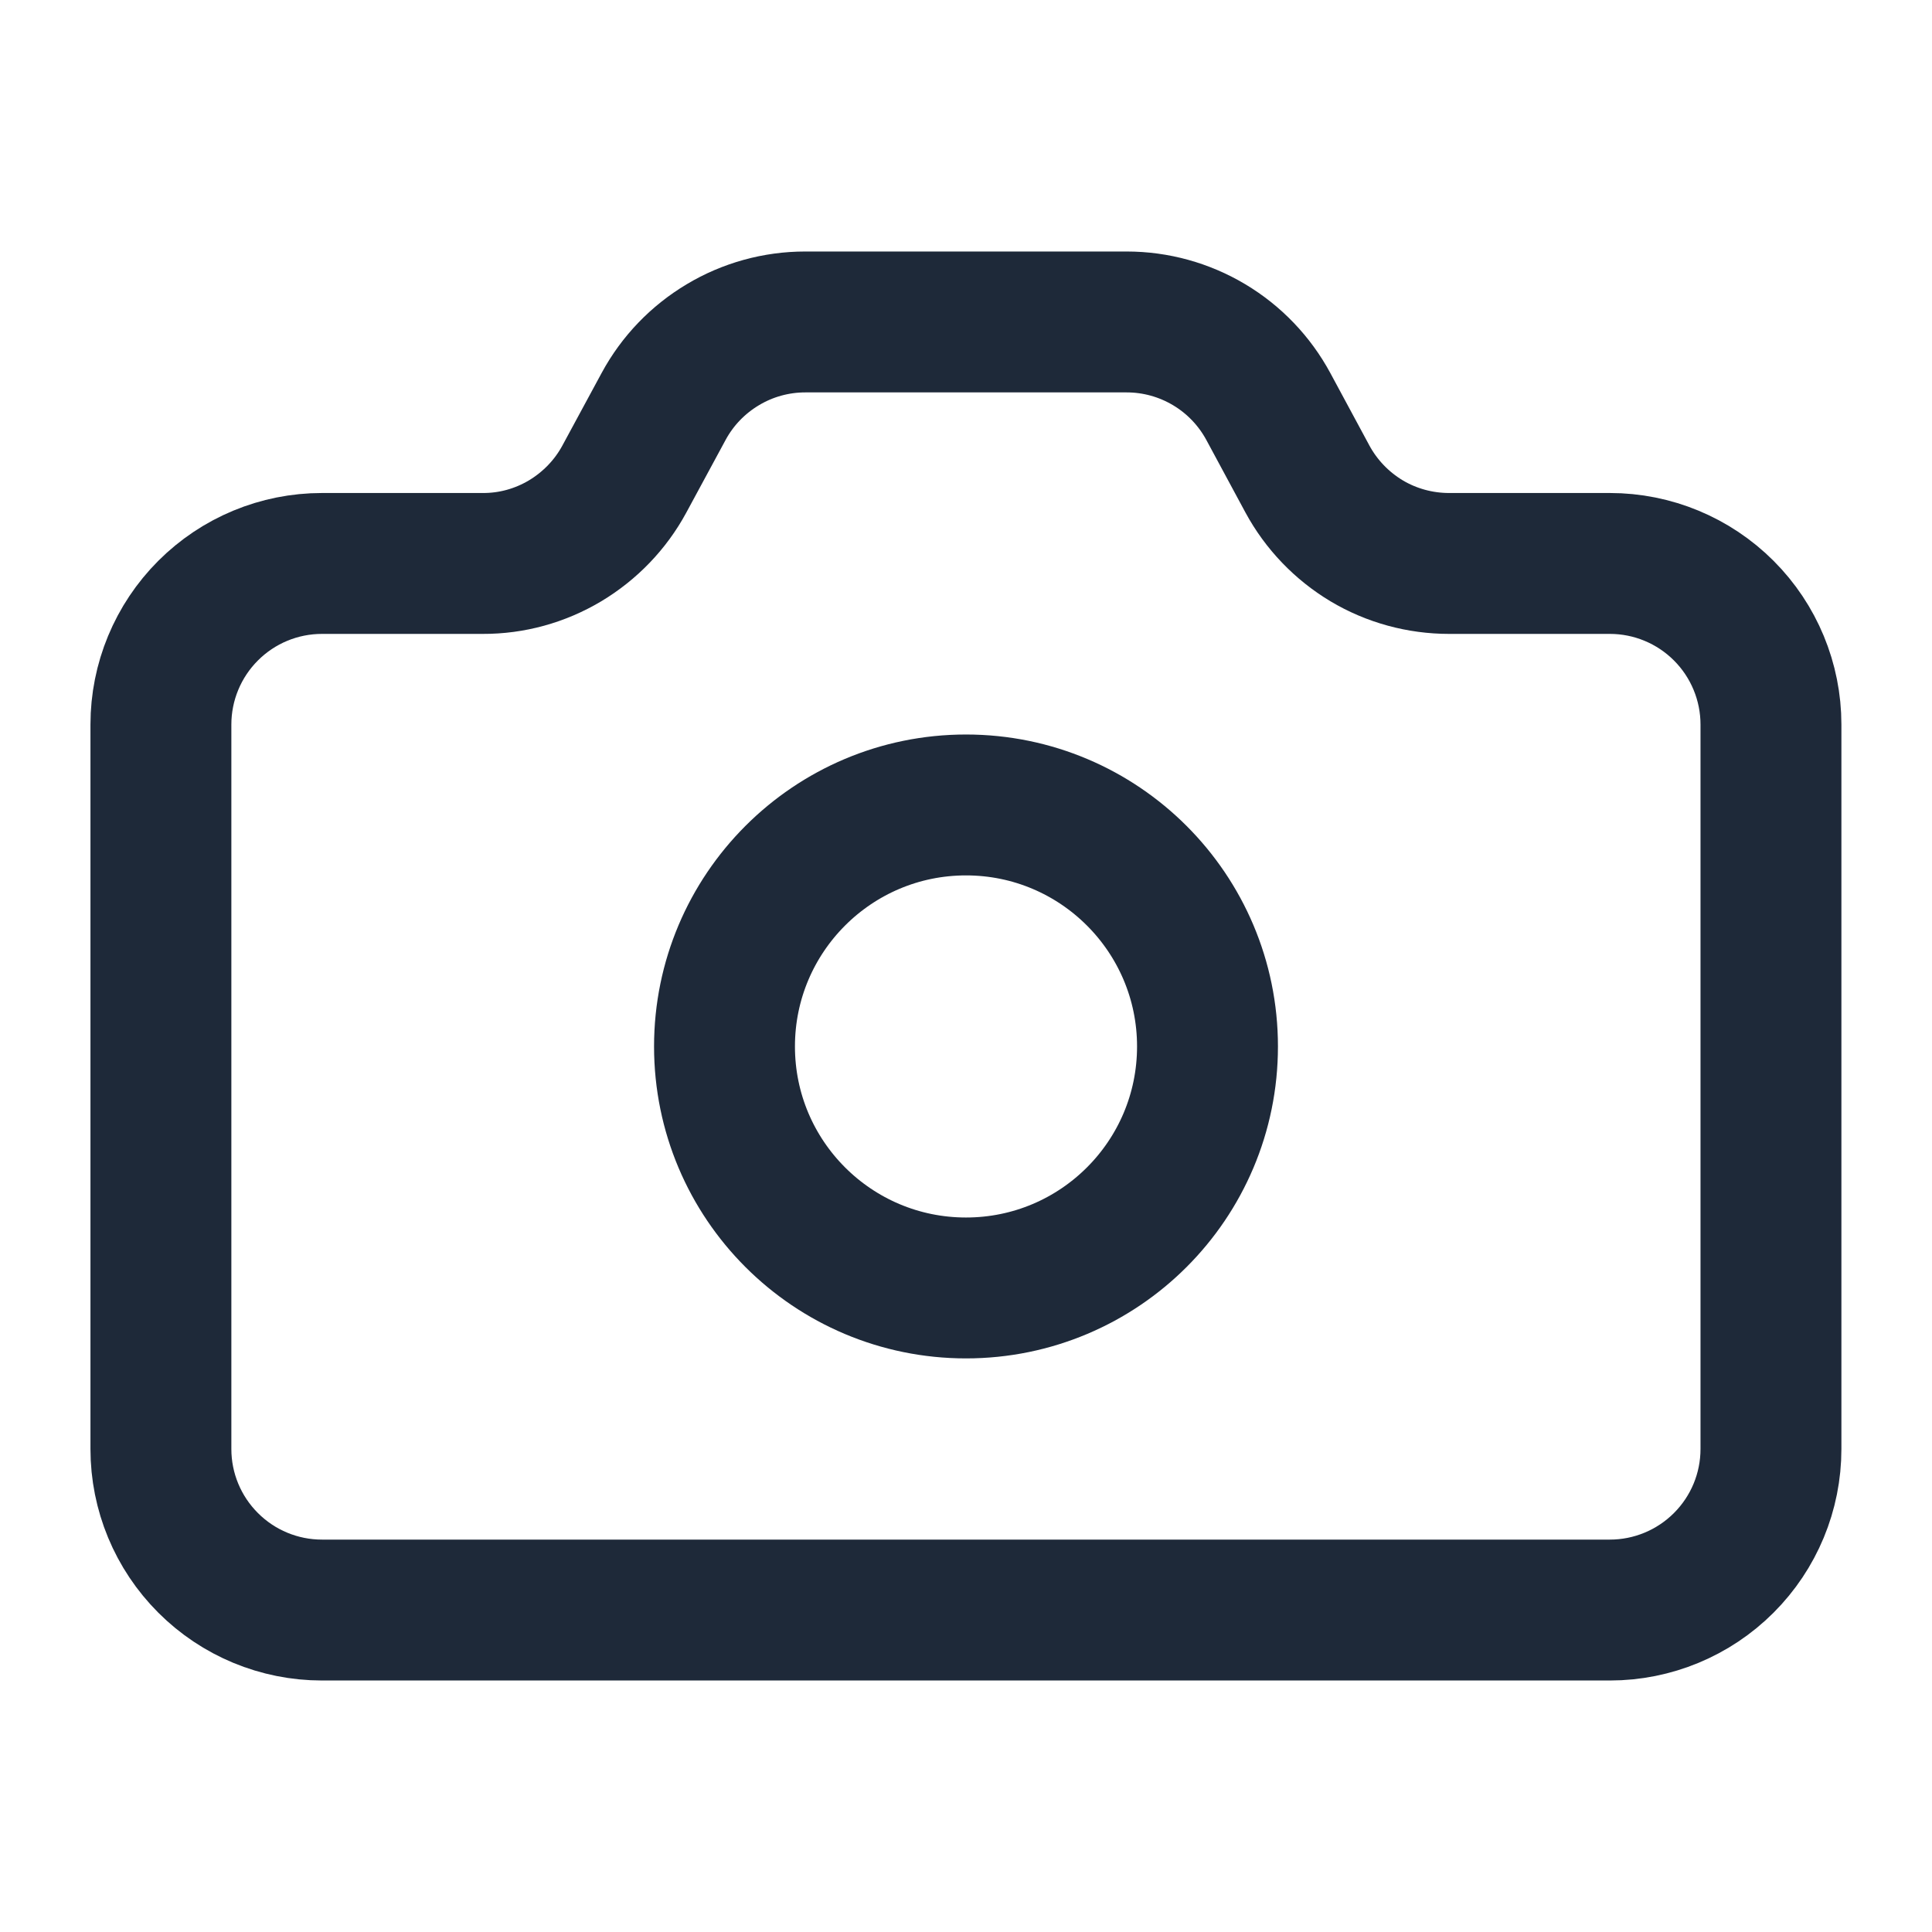
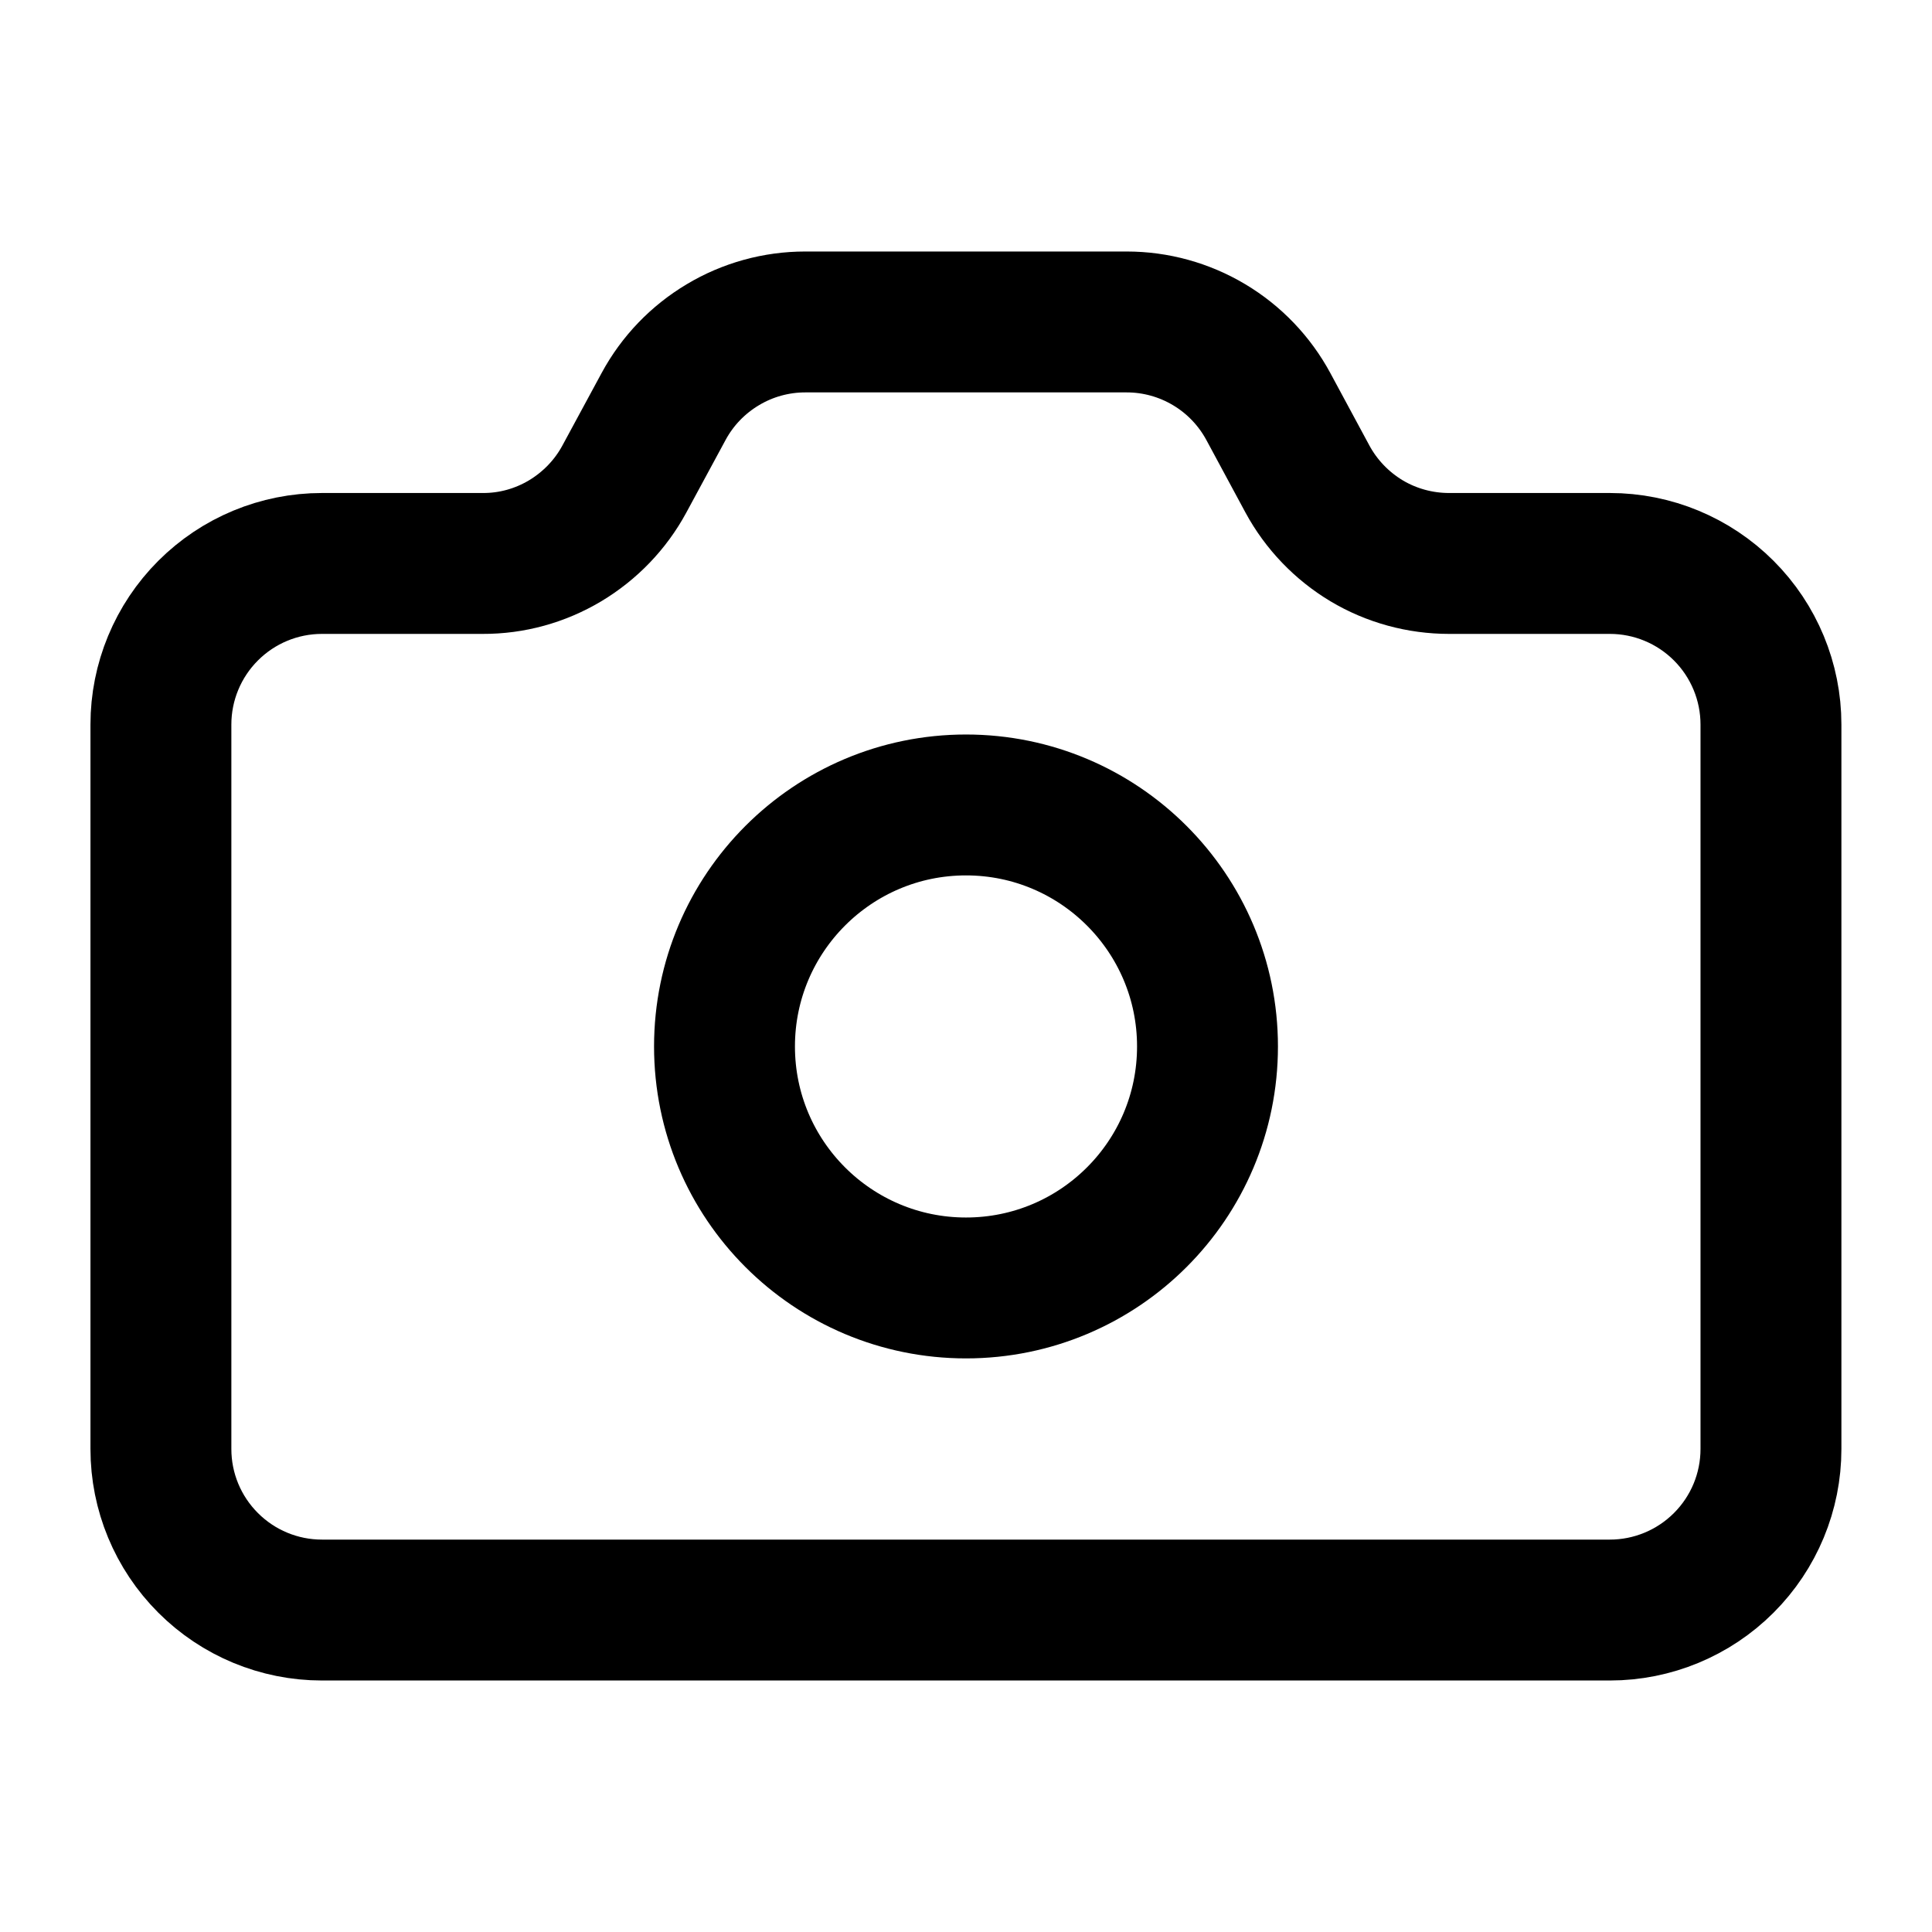
<svg xmlns="http://www.w3.org/2000/svg" viewBox="0 0 14 14" fill="none">
-   <path d="M8.164 2.333C8.375 2.333 8.581 2.39 8.762 2.498C8.943 2.606 9.091 2.761 9.191 2.946L9.474 3.471C9.574 3.656 9.723 3.811 9.903 3.919C10.084 4.027 10.291 4.083 10.501 4.083H11.666C11.975 4.083 12.272 4.206 12.491 4.425C12.71 4.644 12.833 4.941 12.833 5.25V10.5C12.833 10.81 12.71 11.106 12.491 11.325C12.272 11.544 11.975 11.667 11.666 11.667H2.333C2.023 11.667 1.727 11.544 1.508 11.325C1.289 11.106 1.166 10.81 1.166 10.5V5.25C1.166 4.941 1.289 4.644 1.508 4.425C1.727 4.206 2.023 4.083 2.333 4.083H3.498C3.708 4.084 3.914 4.027 4.095 3.919C4.275 3.811 4.424 3.657 4.524 3.472L4.809 2.945C4.909 2.76 5.057 2.606 5.238 2.498C5.418 2.39 5.625 2.333 5.835 2.333H8.164Z" stroke="#1E2939" stroke-width="1.021" stroke-linecap="round" stroke-linejoin="round" />
-   <path d="M7 9.333C7.966 9.333 8.75 8.55 8.75 7.583C8.75 6.617 7.966 5.833 7 5.833C6.034 5.833 5.25 6.617 5.25 7.583C5.25 8.55 6.034 9.333 7 9.333Z" stroke="#1E2939" stroke-width="1.021" stroke-linecap="round" stroke-linejoin="round" />
+   <path d="M8.164 2.333C8.375 2.333 8.581 2.39 8.762 2.498C8.943 2.606 9.091 2.761 9.191 2.946L9.474 3.471C9.574 3.656 9.723 3.811 9.903 3.919C10.084 4.027 10.291 4.083 10.501 4.083H11.666C11.975 4.083 12.272 4.206 12.491 4.425C12.71 4.644 12.833 4.941 12.833 5.25V10.5C12.833 10.81 12.71 11.106 12.491 11.325C12.272 11.544 11.975 11.667 11.666 11.667H2.333C2.023 11.667 1.727 11.544 1.508 11.325C1.289 11.106 1.166 10.81 1.166 10.5V5.25C1.166 4.941 1.289 4.644 1.508 4.425C1.727 4.206 2.023 4.083 2.333 4.083H3.498C3.708 4.084 3.914 4.027 4.095 3.919C4.275 3.811 4.424 3.657 4.524 3.472L4.809 2.945C4.909 2.76 5.057 2.606 5.238 2.498C5.418 2.39 5.625 2.333 5.835 2.333H8.164Z" stroke="currentColor" stroke-width="1.021" stroke-linecap="round" stroke-linejoin="round" />
+   <path d="M7 9.333C7.966 9.333 8.75 8.55 8.75 7.583C8.75 6.617 7.966 5.833 7 5.833C6.034 5.833 5.25 6.617 5.25 7.583C5.25 8.55 6.034 9.333 7 9.333Z" stroke="currentColor" stroke-width="1.021" stroke-linecap="round" stroke-linejoin="round" />
</svg>
